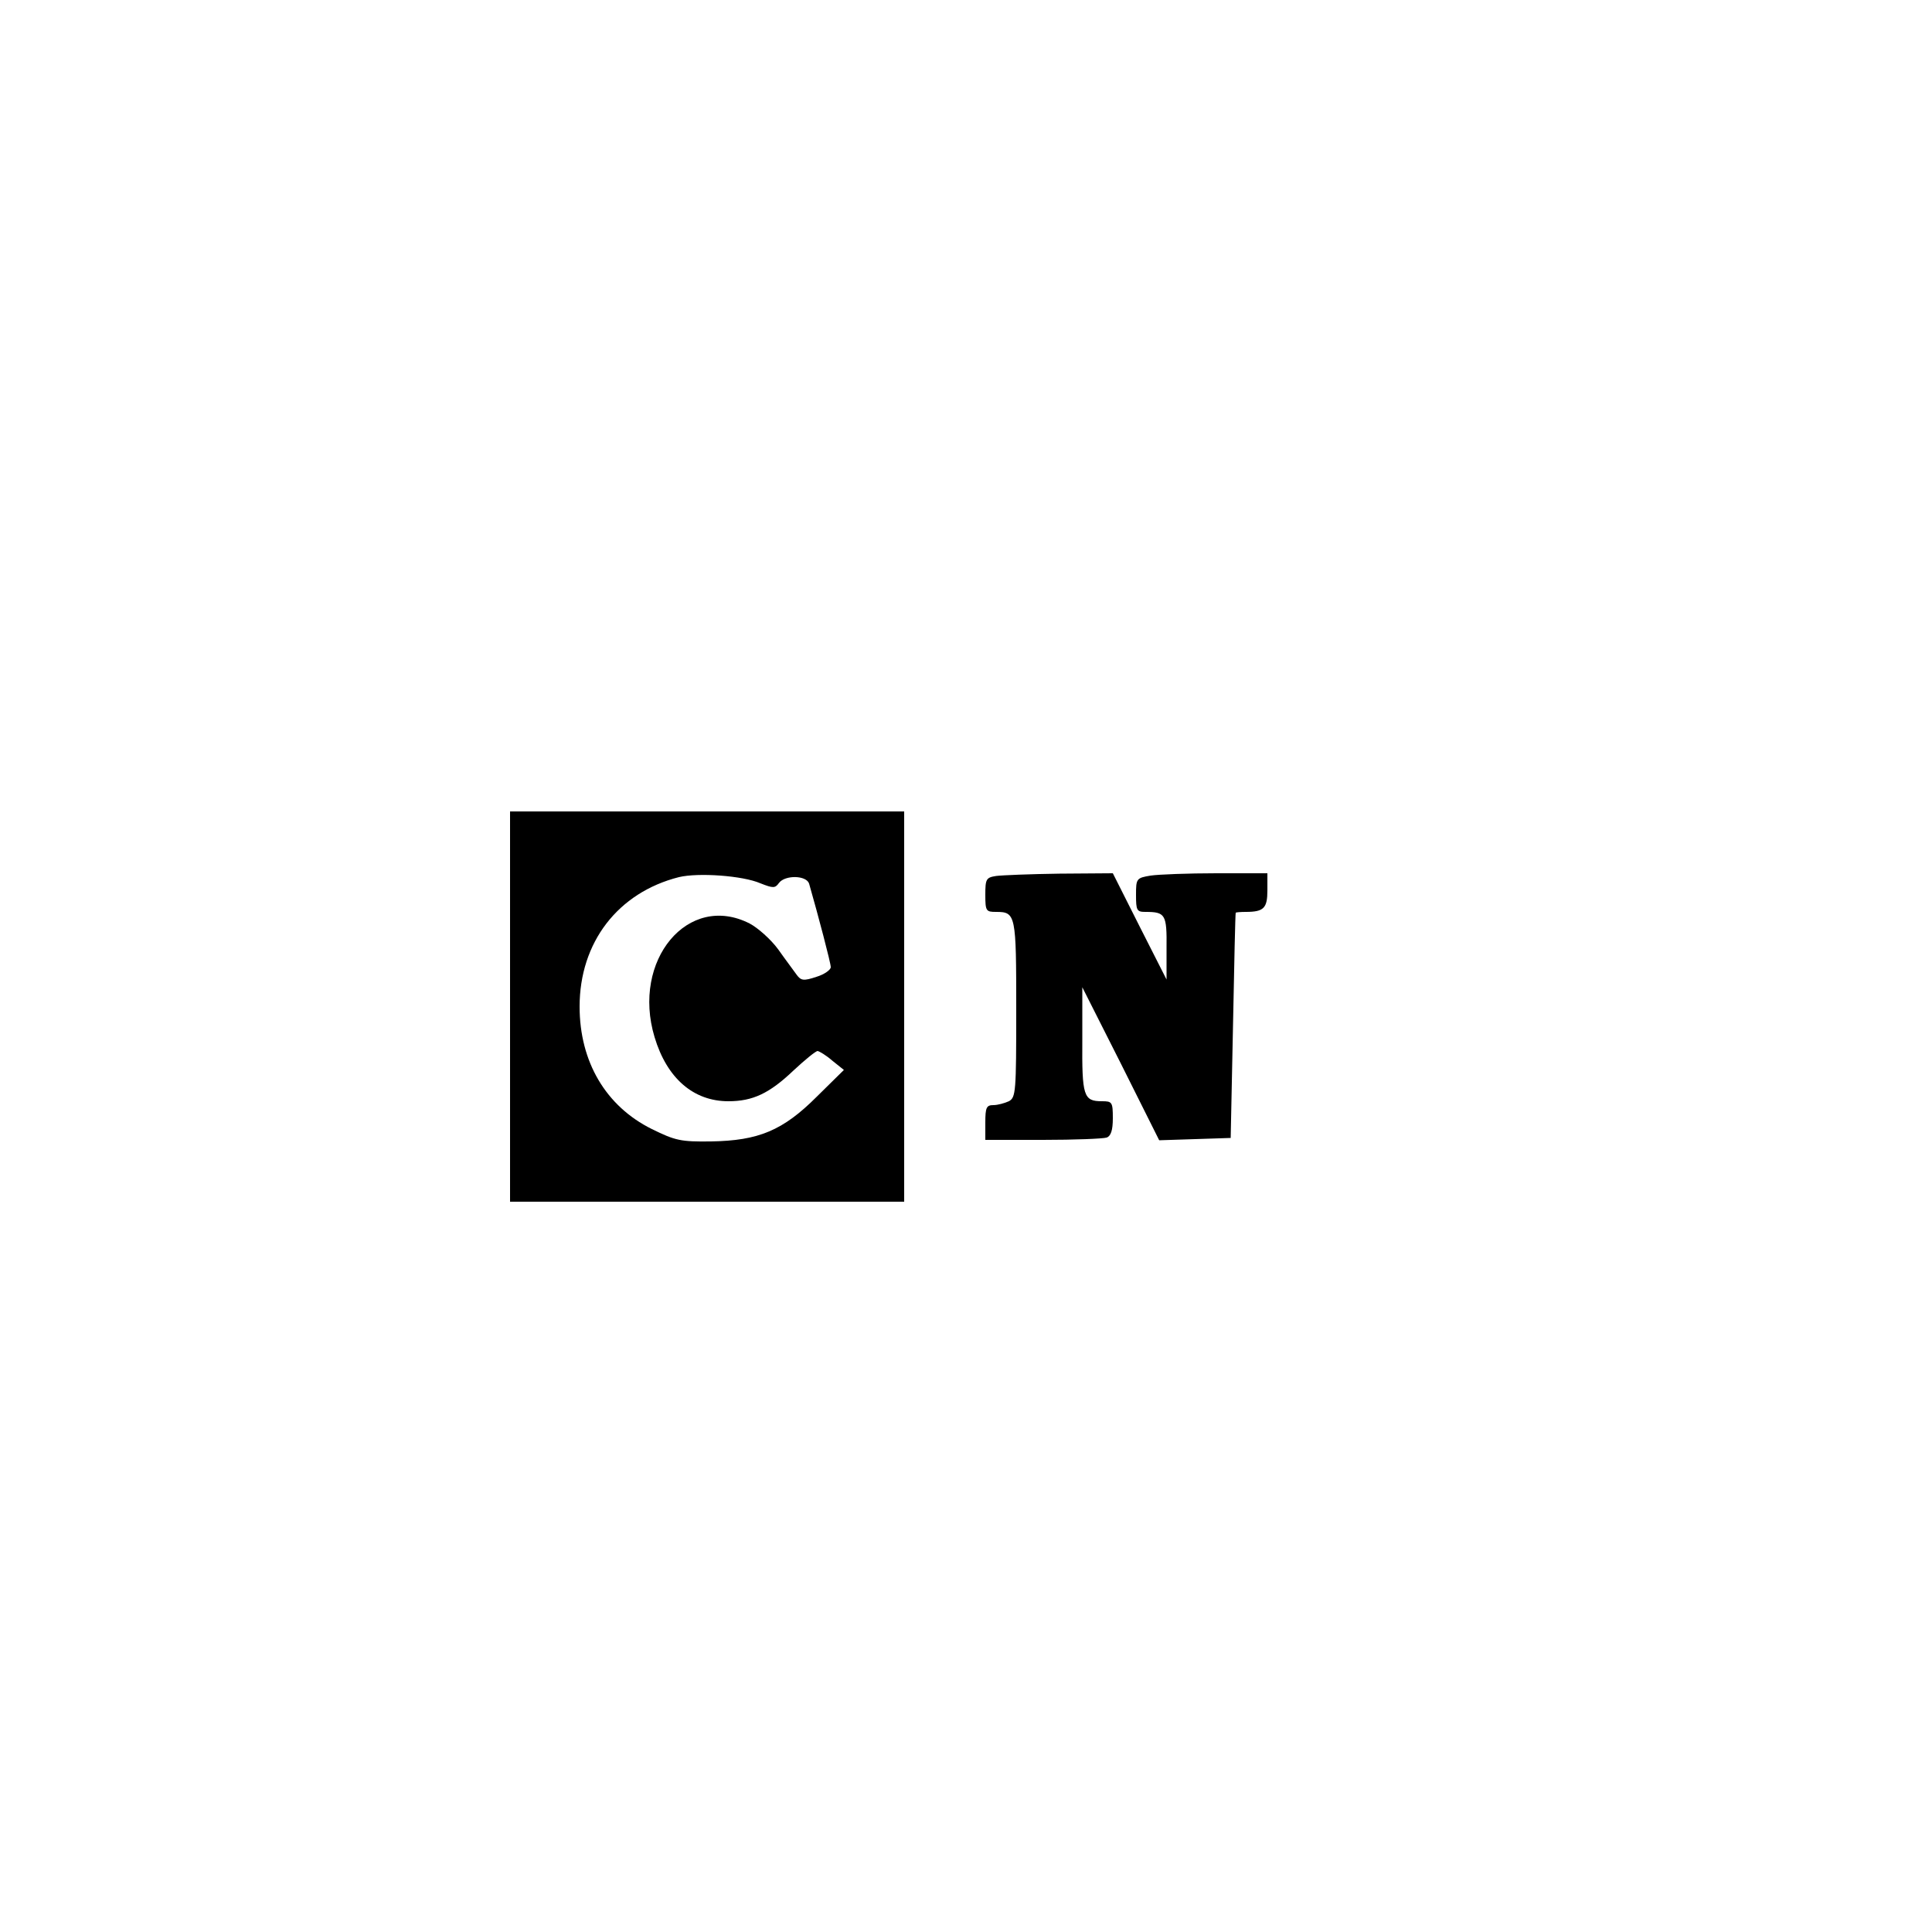
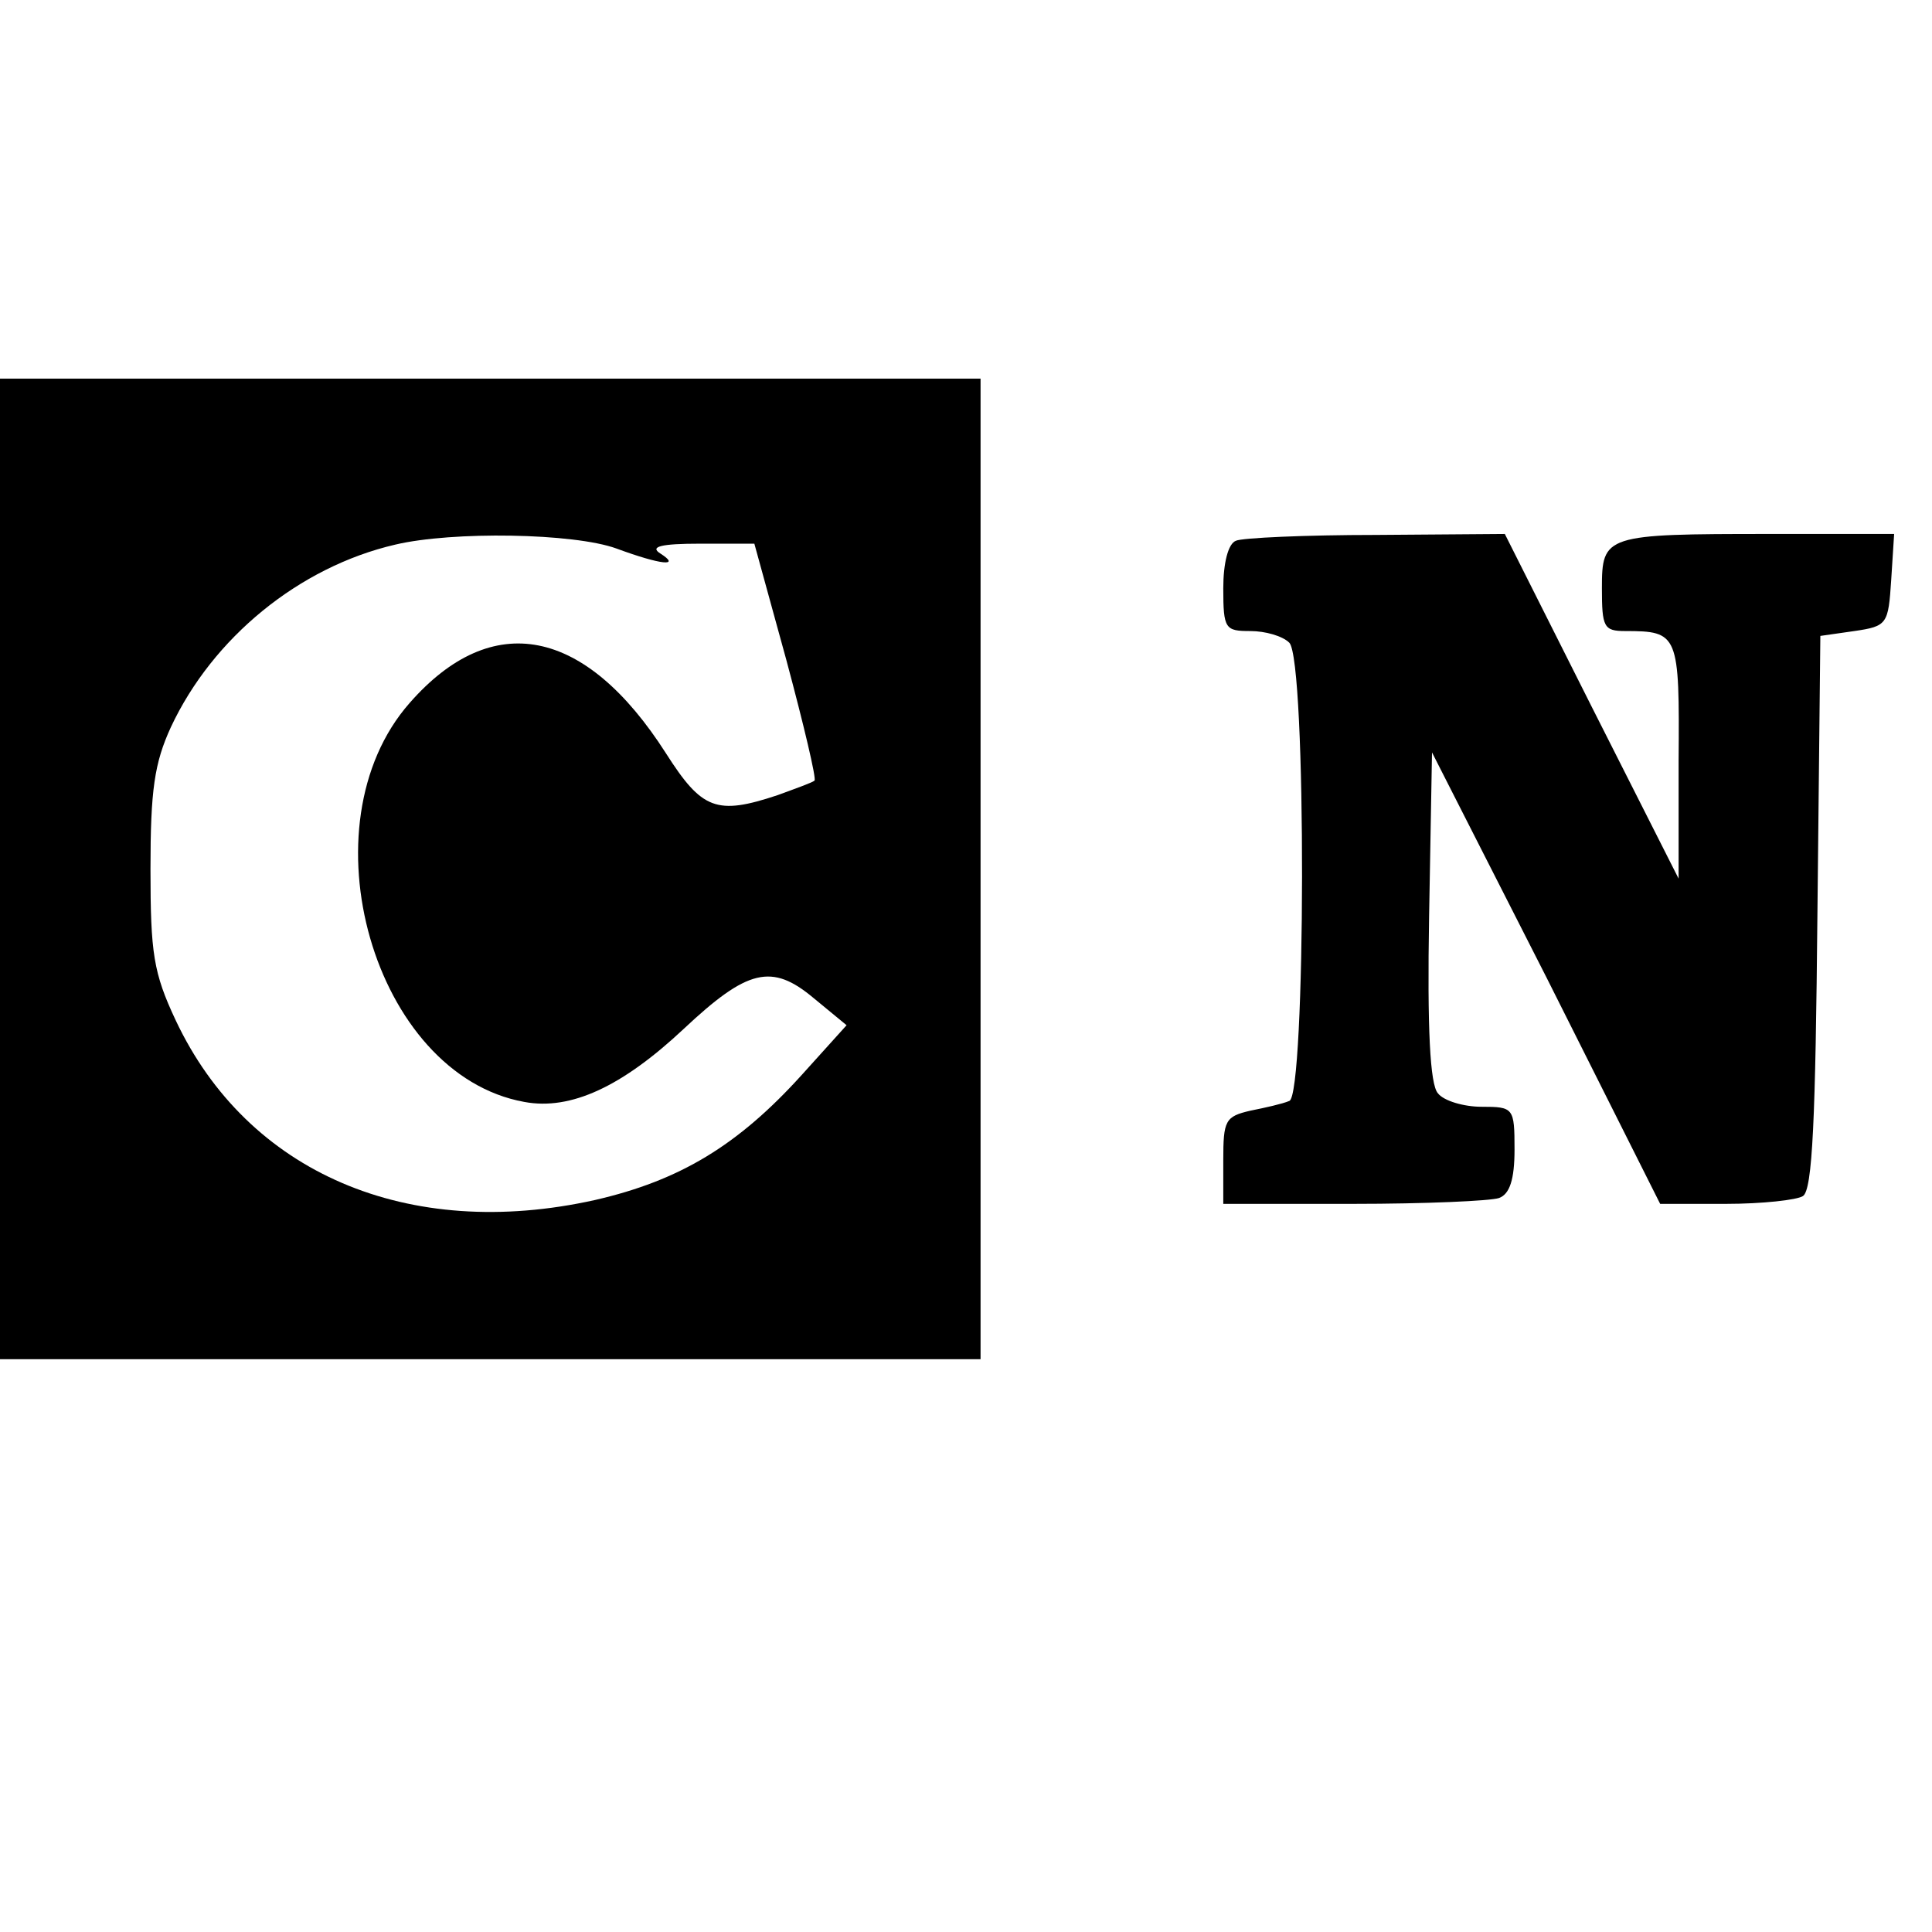
- <svg xmlns="http://www.w3.org/2000/svg" version="1.0" width="500pt" height="500pt" viewBox="0 0 500 500" preserveAspectRatio="xMidYMid meet">
-   <g transform="translate(0,500) scale(0.1,-0.1)" fill="#000000" stroke="none">
-     <path d="M1320 2395 l0 -505 510 0 510 0 0 505 0 505 -510 0 -510 0 0 -505z m648 319 c33 -13 38 -13 48 1 16 21 71 20 78 -2 24 -84 56 -205 56 -216 0 -7 -17 -19 -37 -25 -33 -11 -40 -10 -51 5 -7 10 -29 39 -48 66 -19 26 -53 56 -74 67 -159 81 -306 -95 -246 -294 32 -107 101 -166 191 -166 63 0 106 20 169 80 29 27 57 50 62 50 5 -1 22 -11 38 -25 l30 -24 -70 -69 c-88 -88 -151 -114 -274 -116 -78 -1 -92 2 -153 32 -119 59 -187 174 -187 317 0 166 99 295 257 335 50 12 165 4 211 -16z" />
-     <path d="M2578 2733 c-26 -4 -28 -8 -28 -49 0 -42 2 -44 28 -44 51 0 52 -7 52 -252 0 -214 -1 -228 -19 -238 -11 -5 -29 -10 -40 -10 -18 0 -21 -6 -21 -45 l0 -45 149 0 c82 0 156 3 165 6 11 4 16 19 16 50 0 42 -2 44 -28 44 -48 0 -52 13 -51 159 l0 136 100 -198 99 -198 93 3 92 3 6 290 c3 160 6 291 7 293 1 1 13 2 26 2 47 0 56 10 56 56 l0 44 -132 0 c-73 0 -150 -3 -170 -6 -37 -6 -38 -8 -38 -50 0 -40 2 -44 24 -44 52 0 56 -6 55 -94 l0 -81 -70 138 -69 137 -138 -1 c-75 -1 -149 -4 -164 -6z" />
+ <svg xmlns="http://www.w3.org/2000/svg" version="1.0" width="199pt" height="199pt" viewBox="0 0 199 199" preserveAspectRatio="xMidYMid meet">
+   <g transform="translate(0,199) scale(0.1,-0.1)" fill="#000000" stroke="none">
+     <path d="M0 1095 l0 -505 505 0 505 0 0 505 0 505 -505 0 -505 0 0 -505z m635 330 c46 -17 67 -19 45 -5 -11 7 1 10 41 10 l56 0 33 -120 c18 -67 31 -122 29 -124 -2 -2 -19 -8 -38 -15 -63 -21 -78 -15 -115 43 -83 130 -179 149 -264 52 -111 -126 -37 -383 118 -411 48 -9 101 16 164 75 66 62 91 68 134 32 l34 -28 -46 -51 c-66 -73 -126 -109 -213 -129 -193 -43 -358 28 -432 185 -23 49 -26 69 -26 156 0 81 4 109 21 146 43 92 132 165 231 188 59 14 184 12 228 -4z" />
+     <path d="M1273 1433 c-8 -3 -13 -23 -13 -49 0 -42 2 -44 28 -44 15 0 33 -5 40 -12 18 -18 17 -467 0 -472 -7 -3 -25 -7 -40 -10 -26 -6 -28 -10 -28 -51 l0 -45 134 0 c74 0 141 3 150 6 11 4 16 19 16 50 0 43 -1 44 -34 44 -18 0 -39 6 -45 14 -8 9 -11 66 -9 182 l3 169 118 -232 117 -233 68 0 c37 0 73 4 79 8 10 6 13 80 15 292 l3 285 35 5 c34 5 35 7 38 53 l3 47 -128 0 c-170 0 -173 -1 -173 -56 0 -40 2 -44 24 -44 55 0 56 -3 55 -134 l0 -121 -90 178 -89 177 -133 -1 c-72 0 -138 -3 -144 -6z" />
  </g>
</svg>
